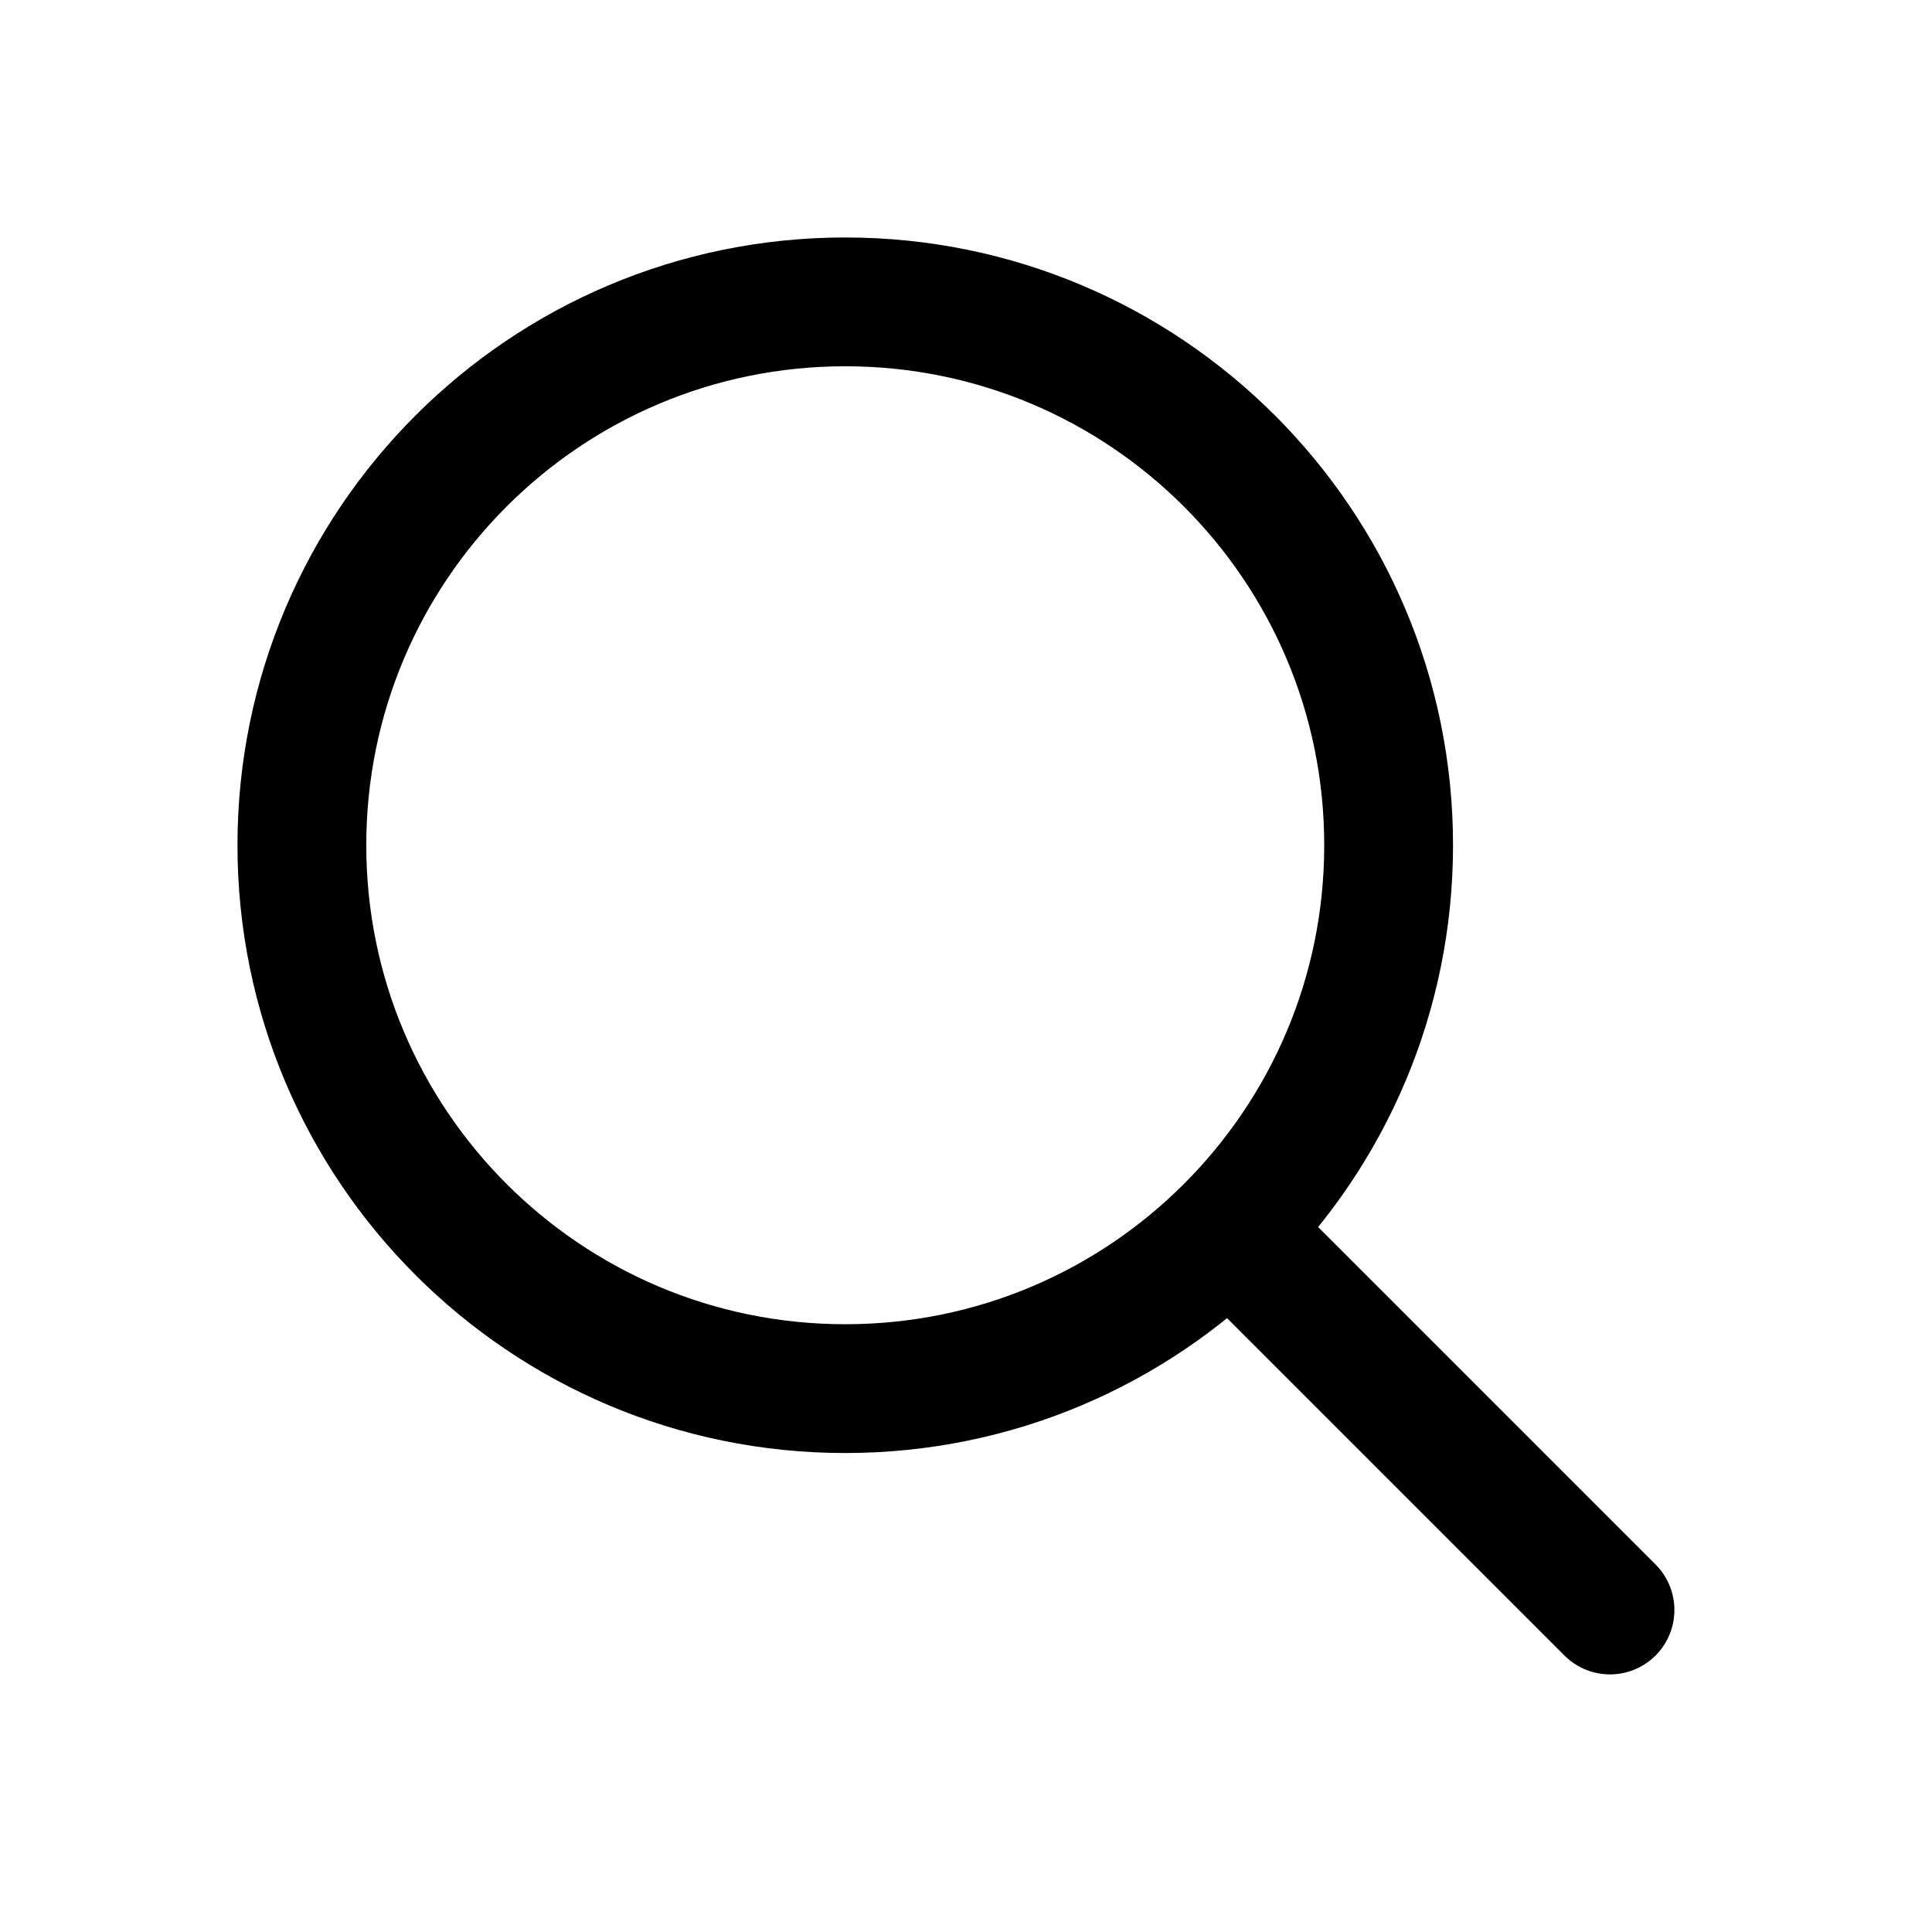
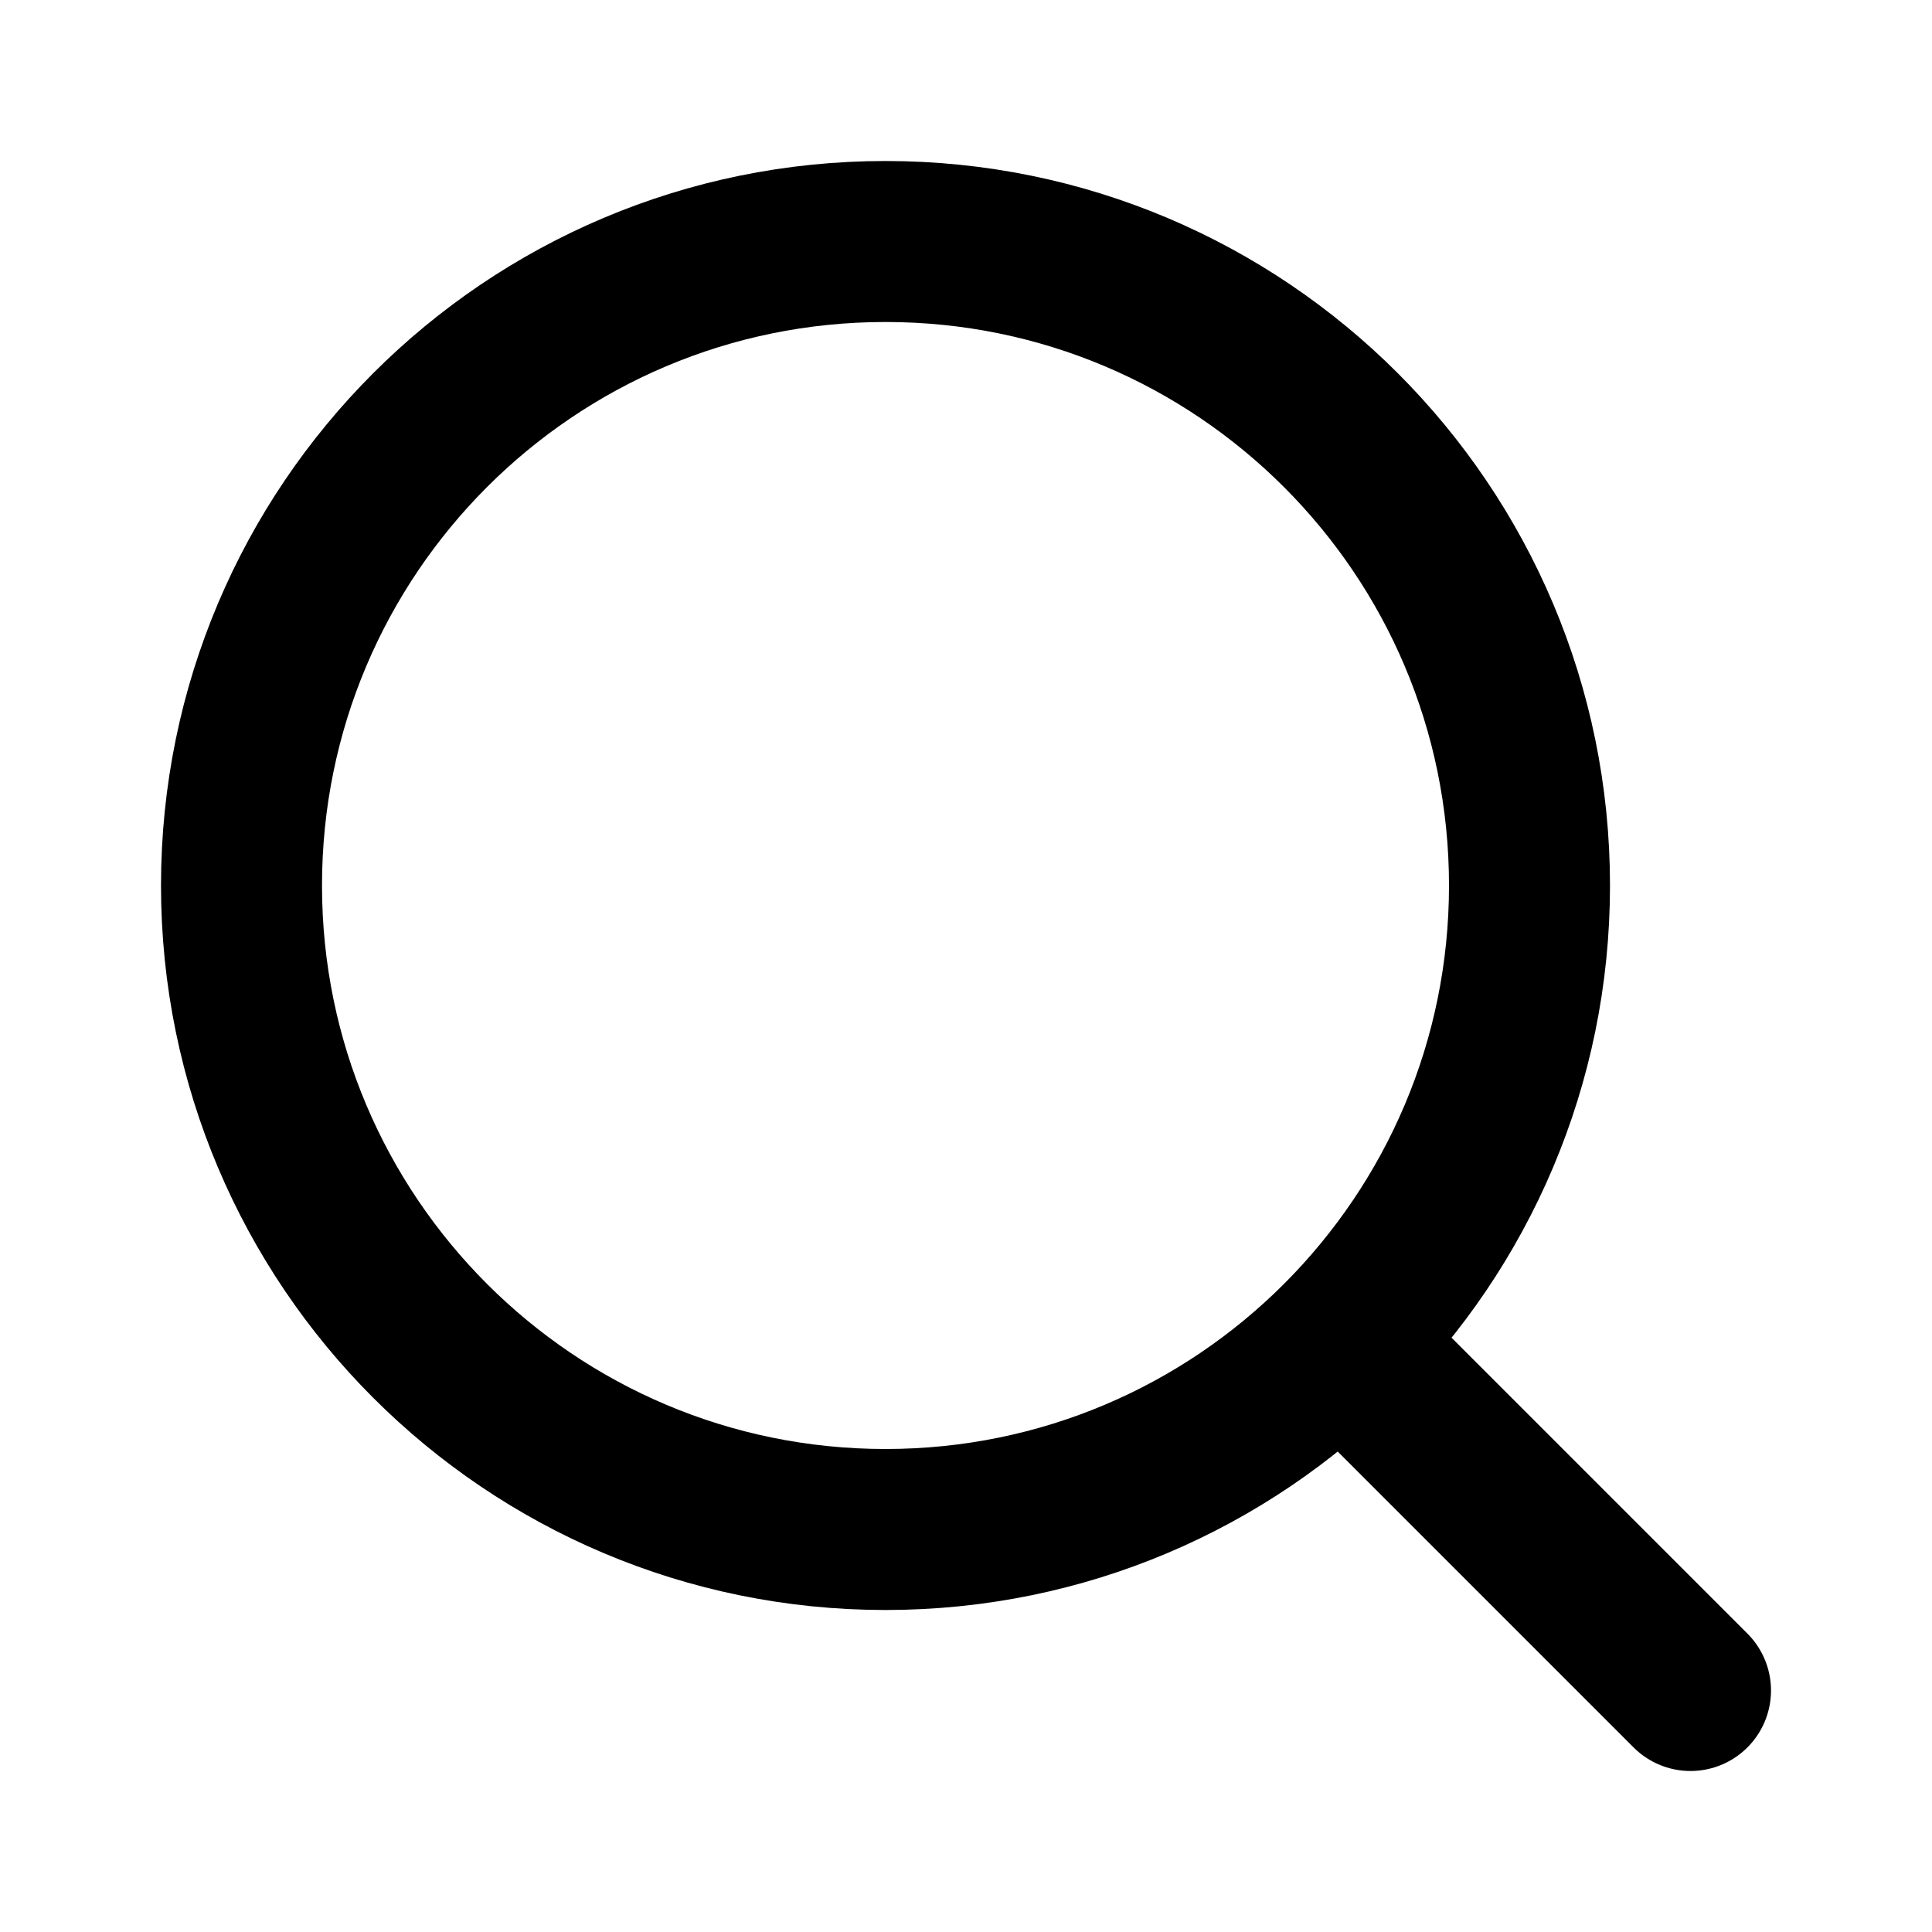
- <svg xmlns="http://www.w3.org/2000/svg" fill="none" class="icon icon-search" viewBox="0 0 24 24" stroke="currentColor" stroke-width="1.6" stroke-linecap="round" stroke-linejoin="round" aria-hidden="true">
-   <circle cx="10.5" cy="10.5" r="6.75" />
-   <path d="m20 20-4.7-4.7" />
+ <svg xmlns="http://www.w3.org/2000/svg" width="24" height="24" viewBox="0 0 24 24" fill="none" stroke="currentColor" stroke-width="2" stroke-linecap="round" stroke-linejoin="round" class="icon icon-search" aria-hidden="true">
+   <path d="m21 21-4.34-4.34" />
+   <circle cx="11" cy="11" r="8" />
</svg>
